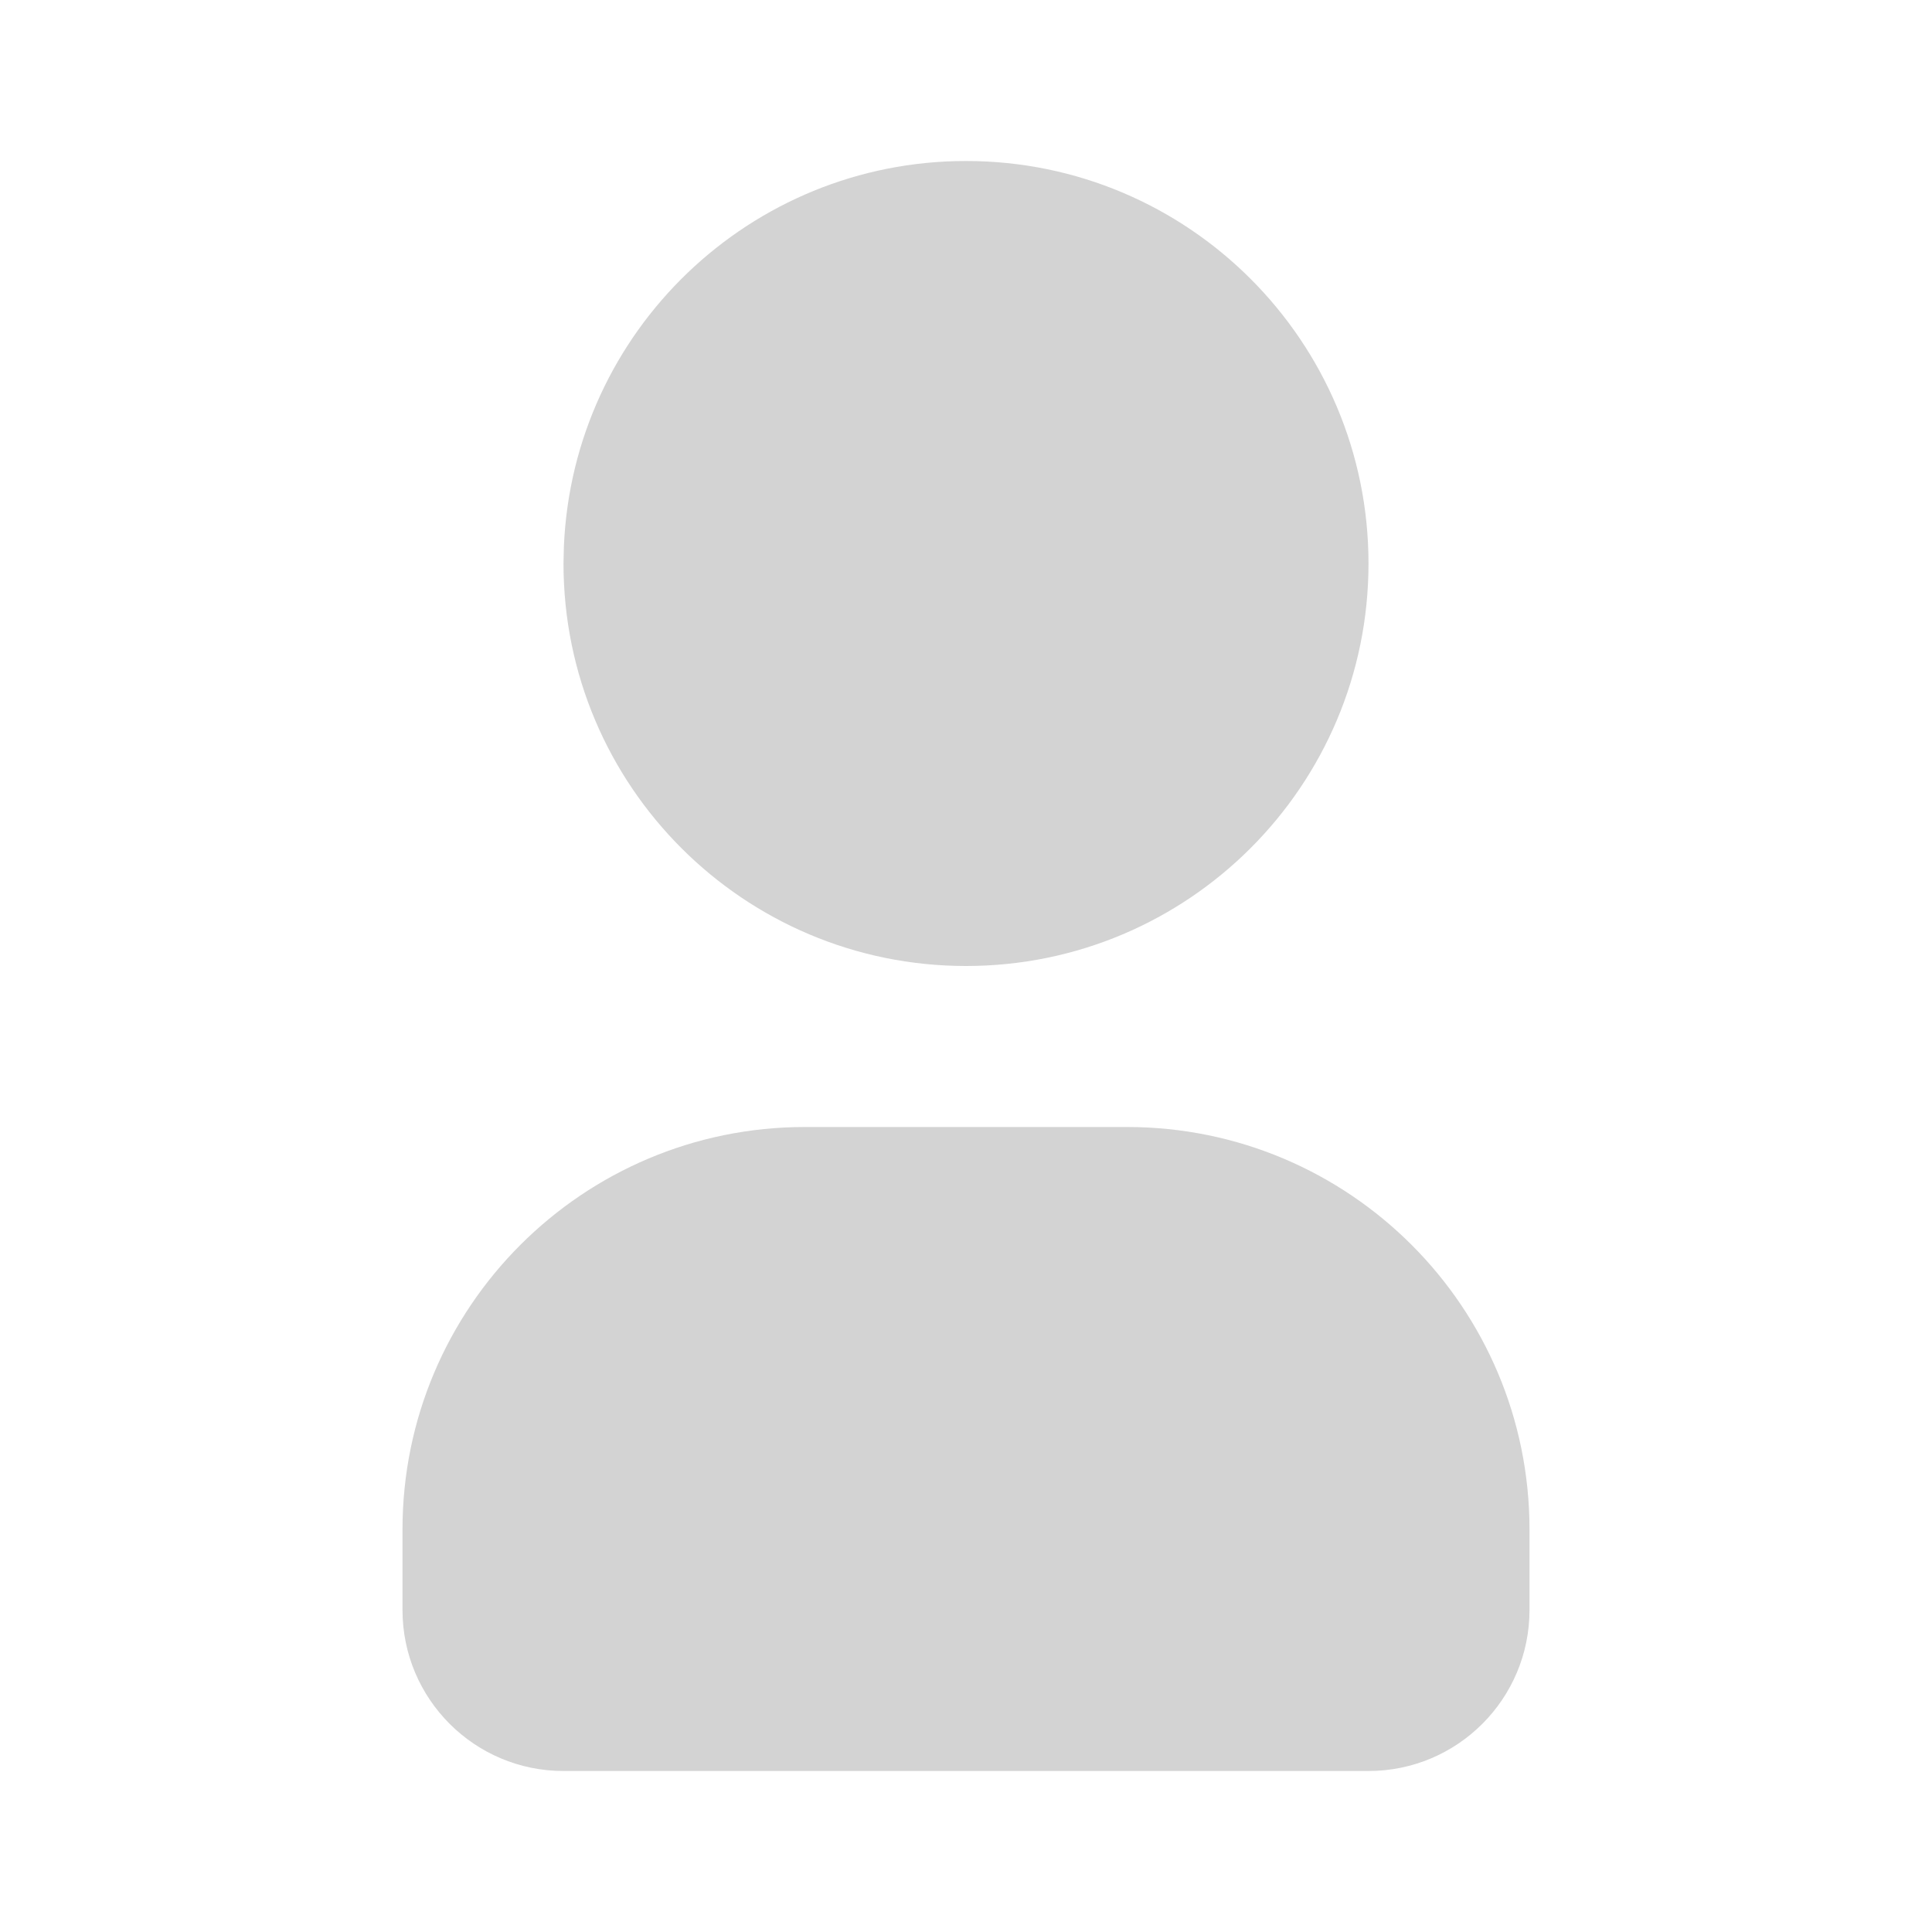
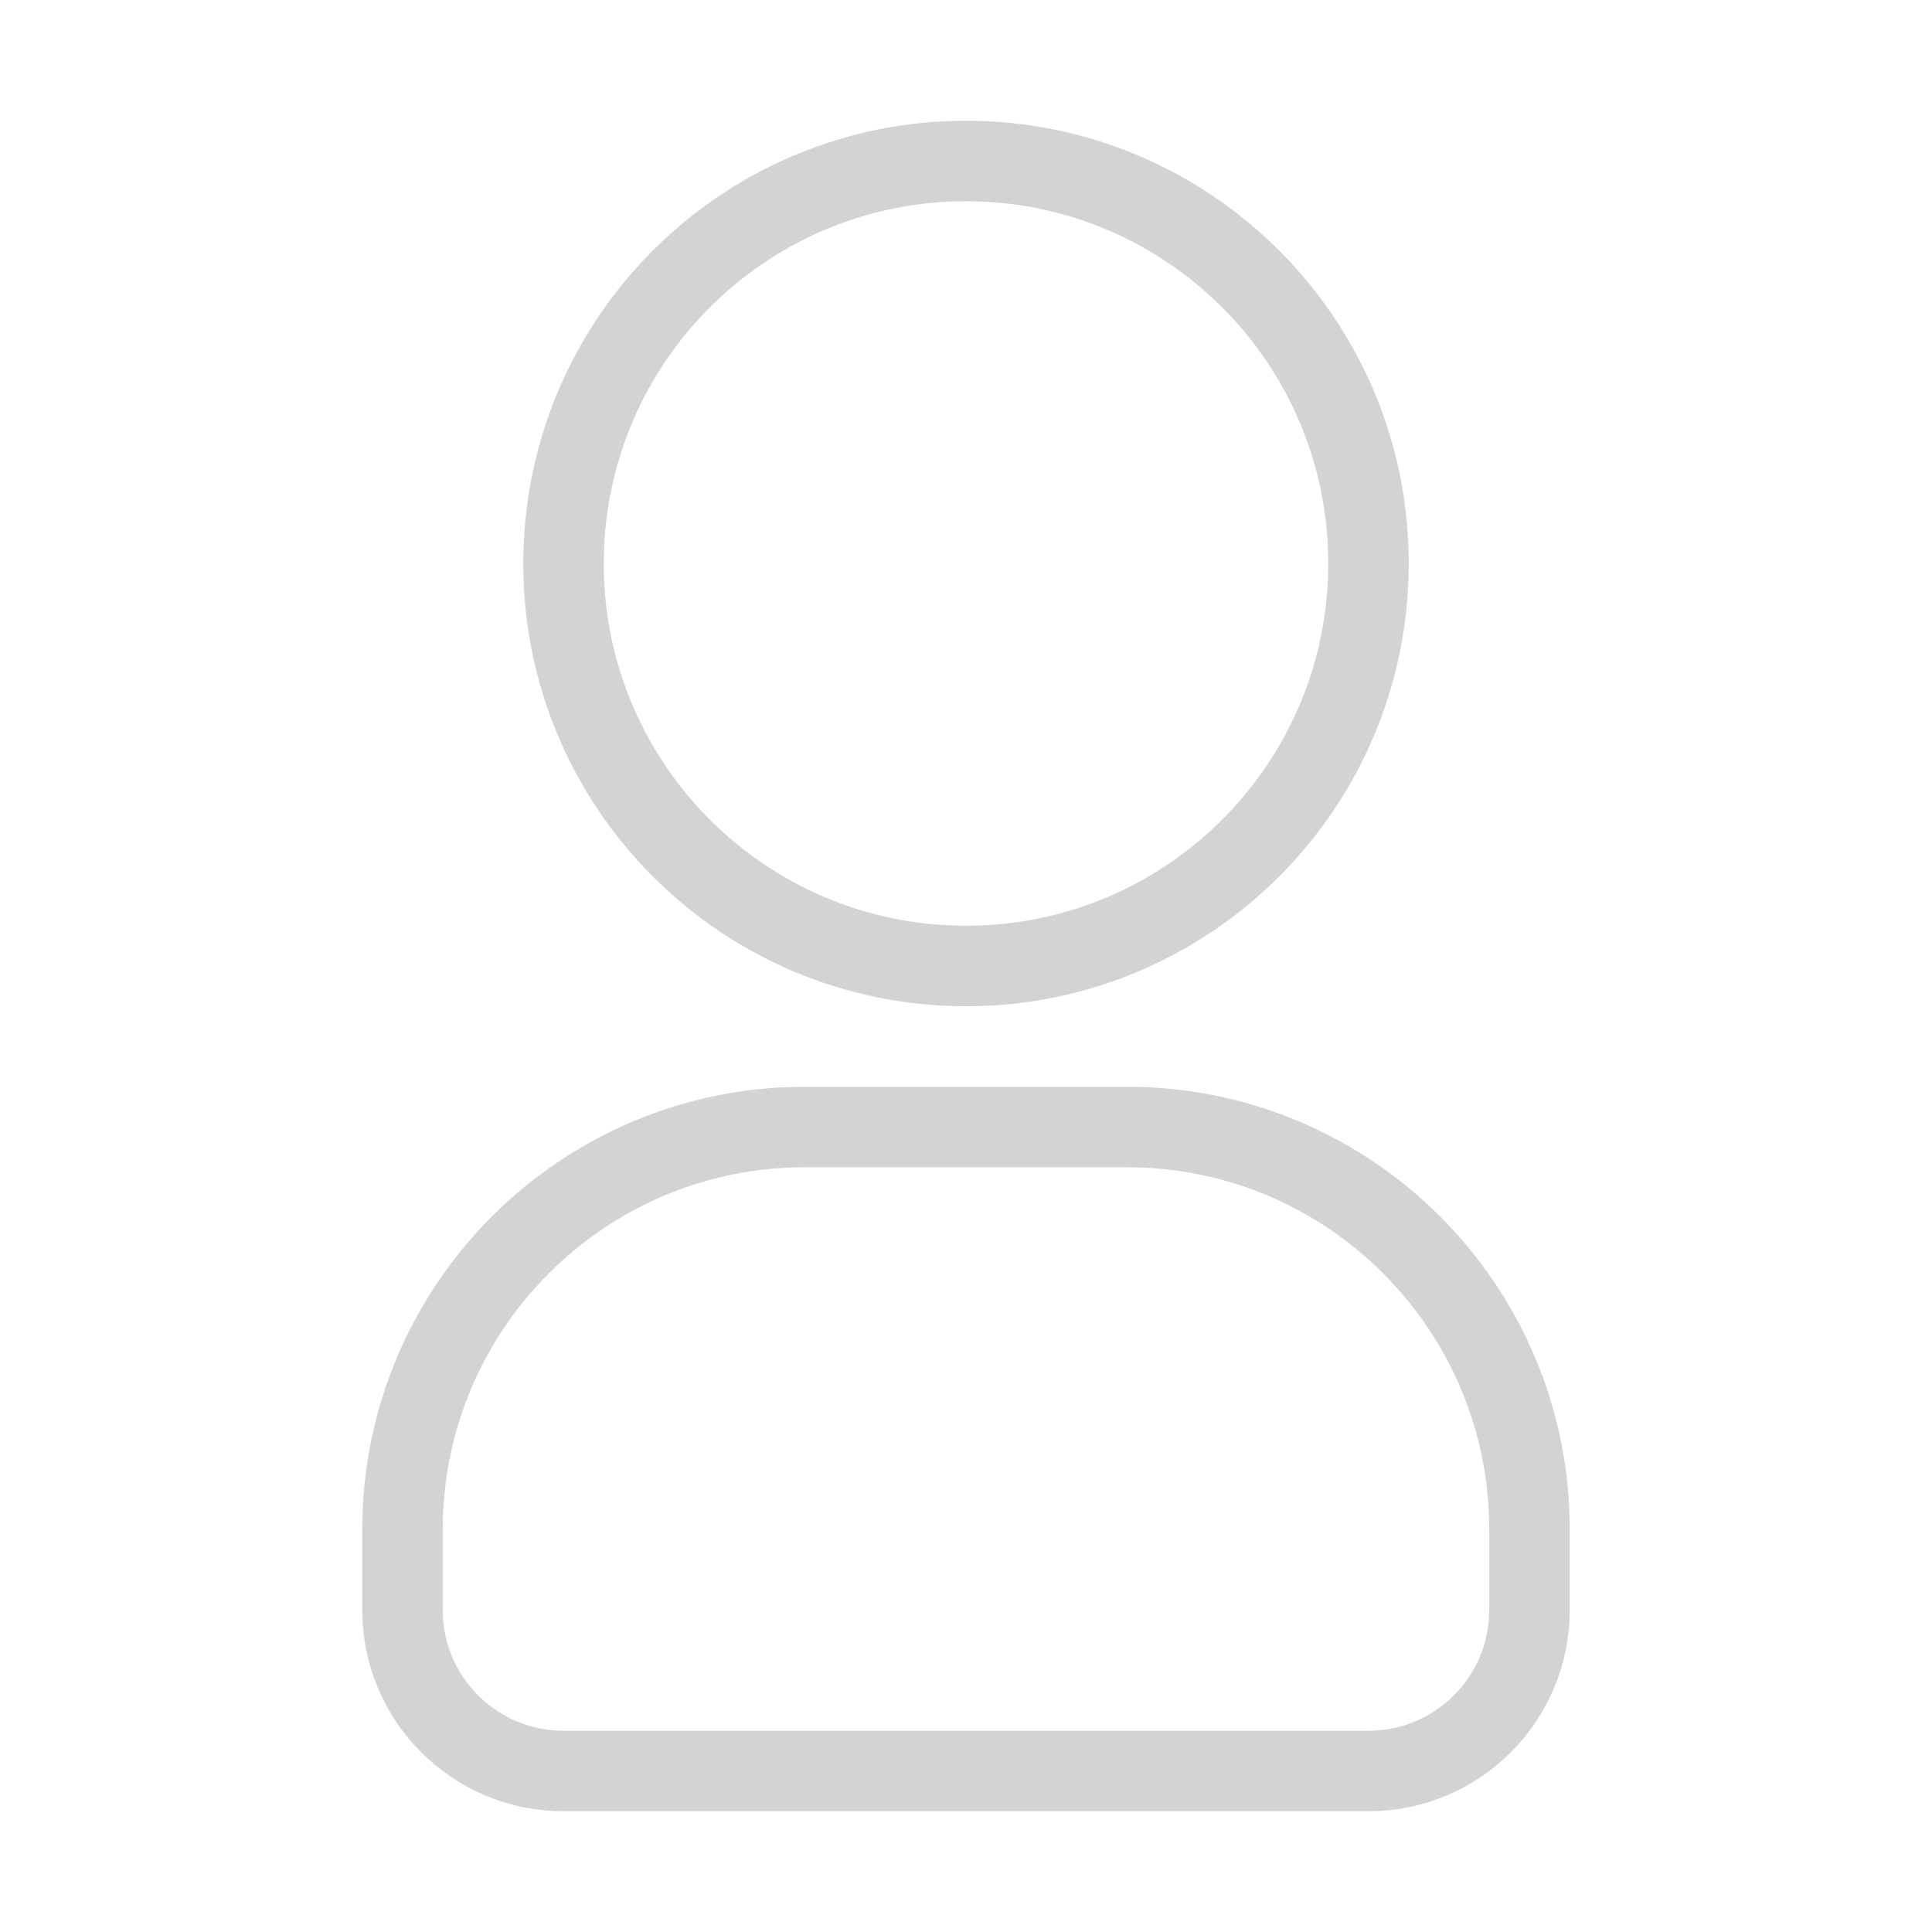
- <svg xmlns="http://www.w3.org/2000/svg" width="24" height="24" viewBox="0 0 24 24" fill="lightgray" class="icon icon-tabler icons-tabler-filled icon-tabler-user">
+ <svg xmlns="http://www.w3.org/2000/svg" width="24" height="24" viewBox="0 0 24 24" fill="none" stroke="lightgray" class="icon icon-tabler icons-tabler-filled icon-tabler-user">
  <path stroke="none" d="M0 0h24v24H0z" fill="none" />
  <path d="M12 2a5 5 0 1 1 -5 5l.005 -.217a5 5 0 0 1 4.995 -4.783z" />
  <path d="M14 14a5 5 0 0 1 5 5v1a2 2 0 0 1 -2 2h-10a2 2 0 0 1 -2 -2v-1a5 5 0 0 1 5 -5h4z" />
</svg>
